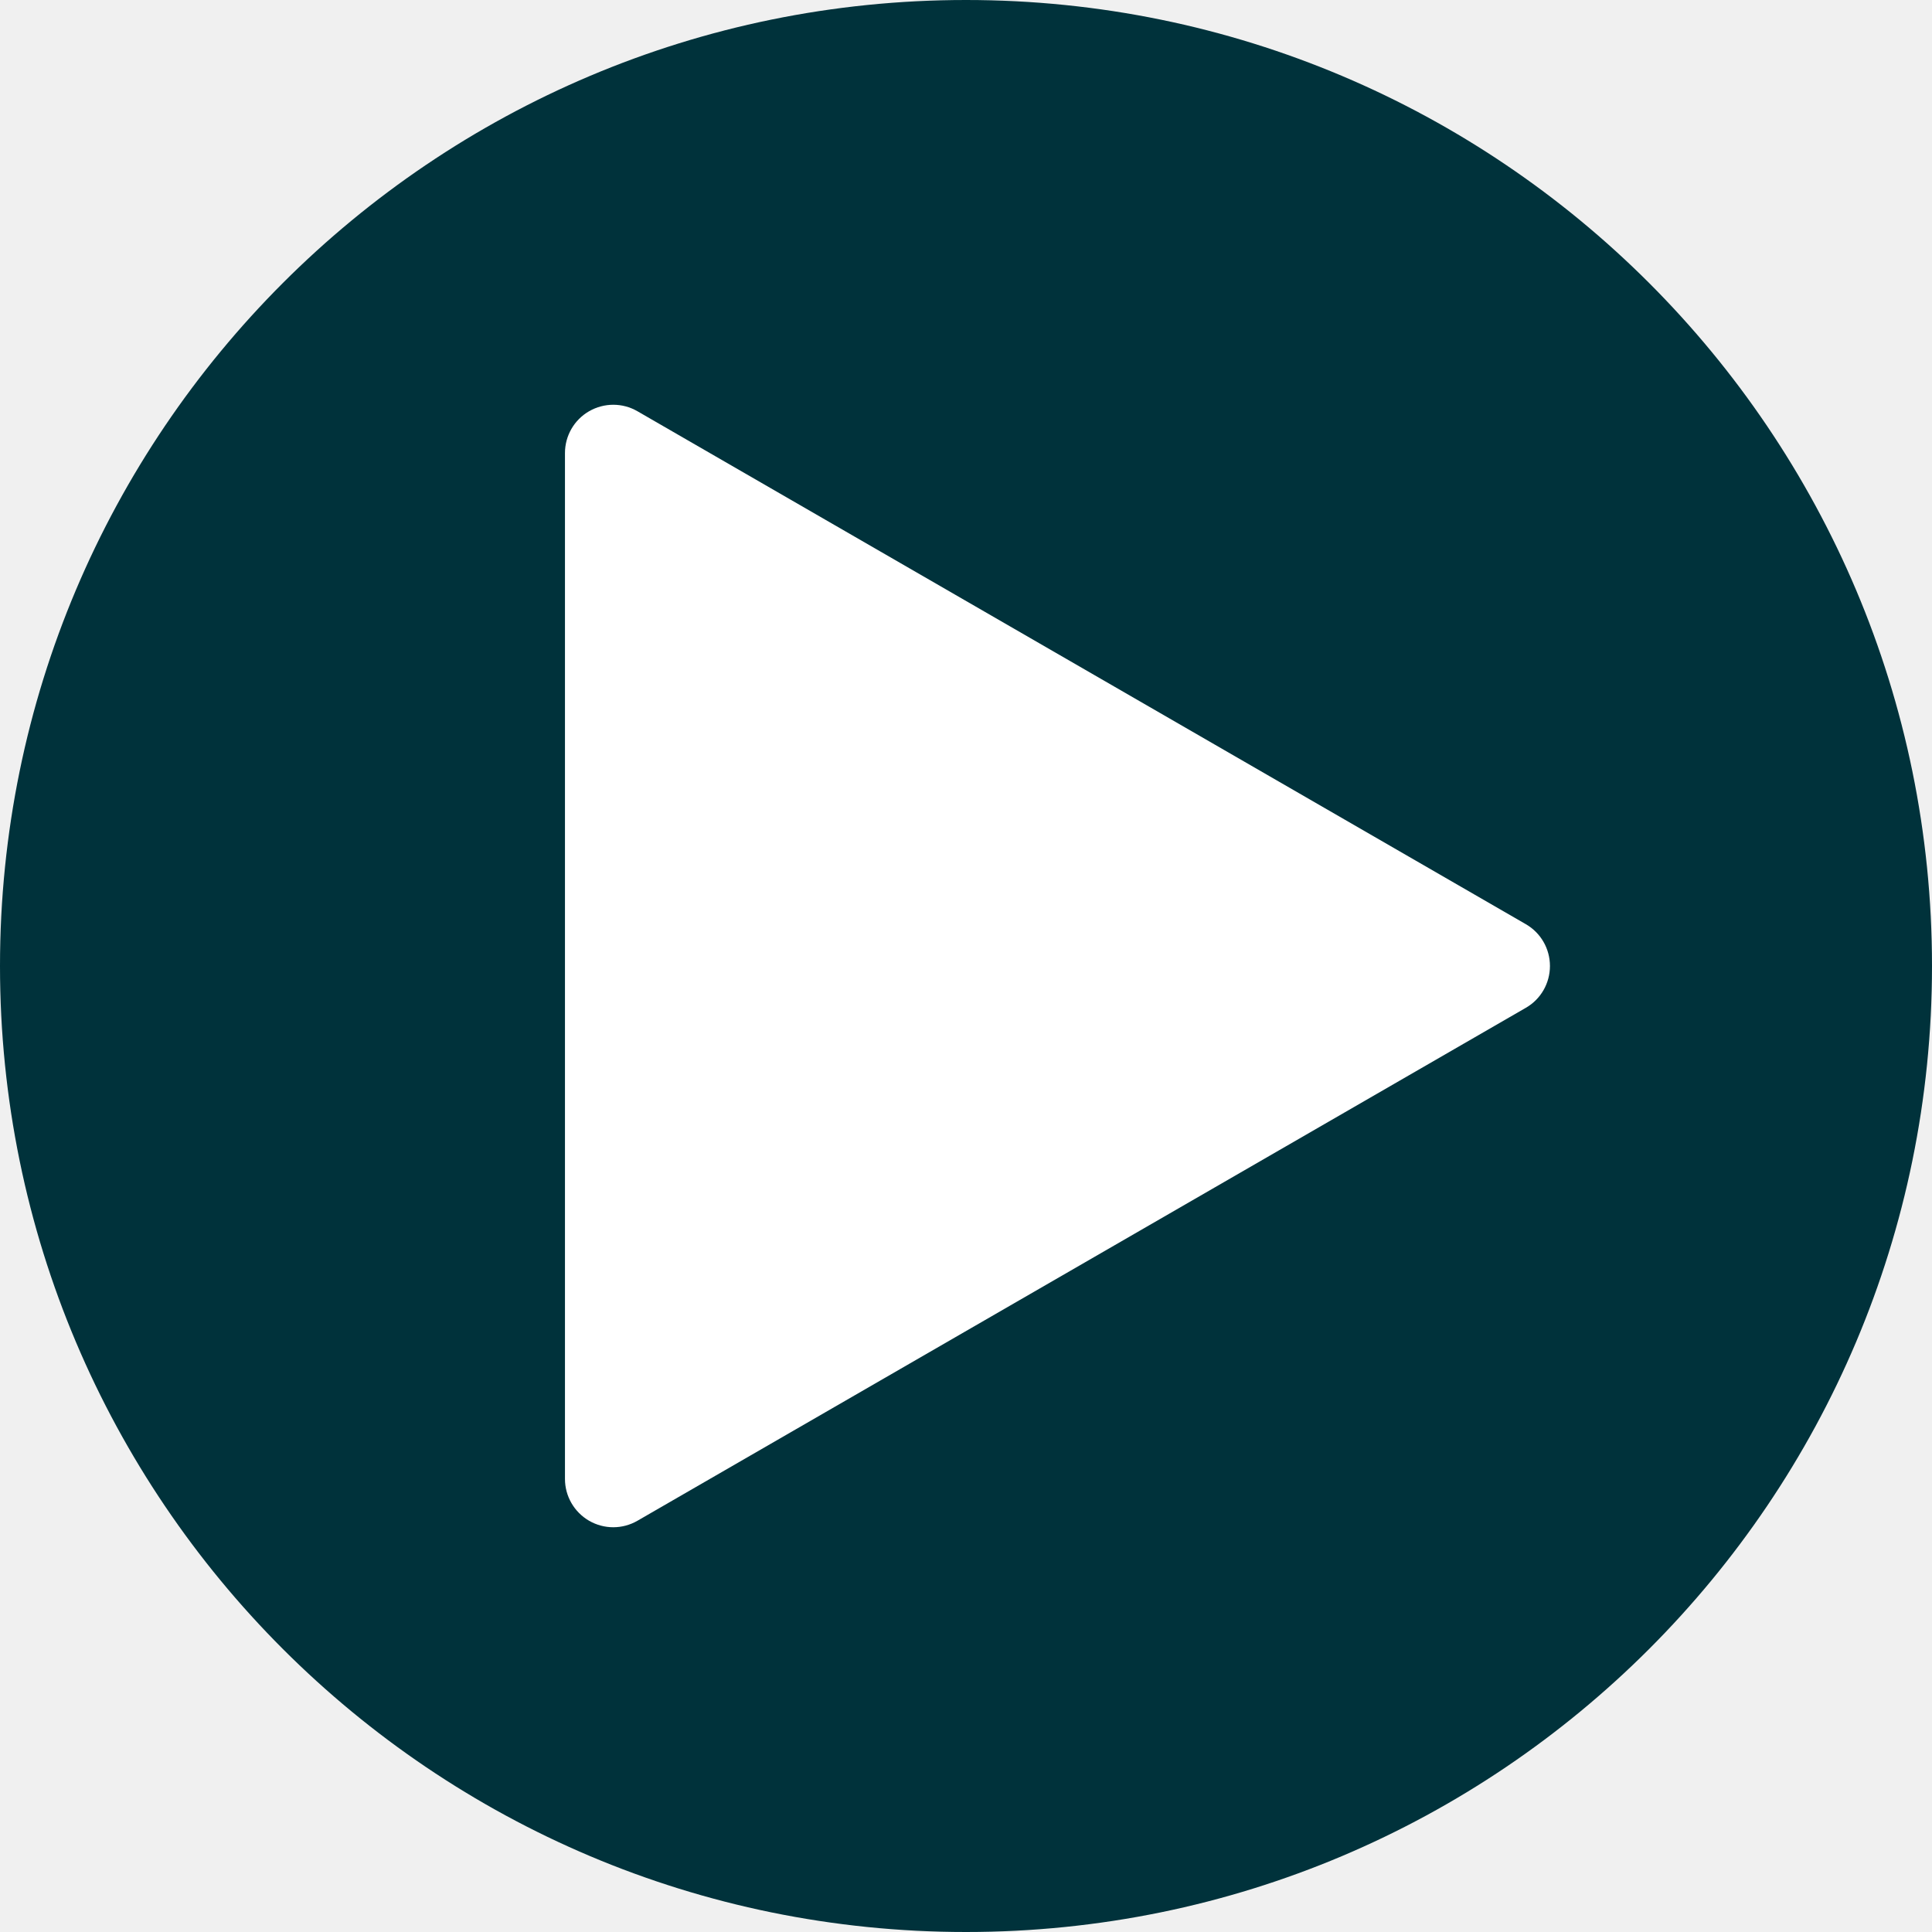
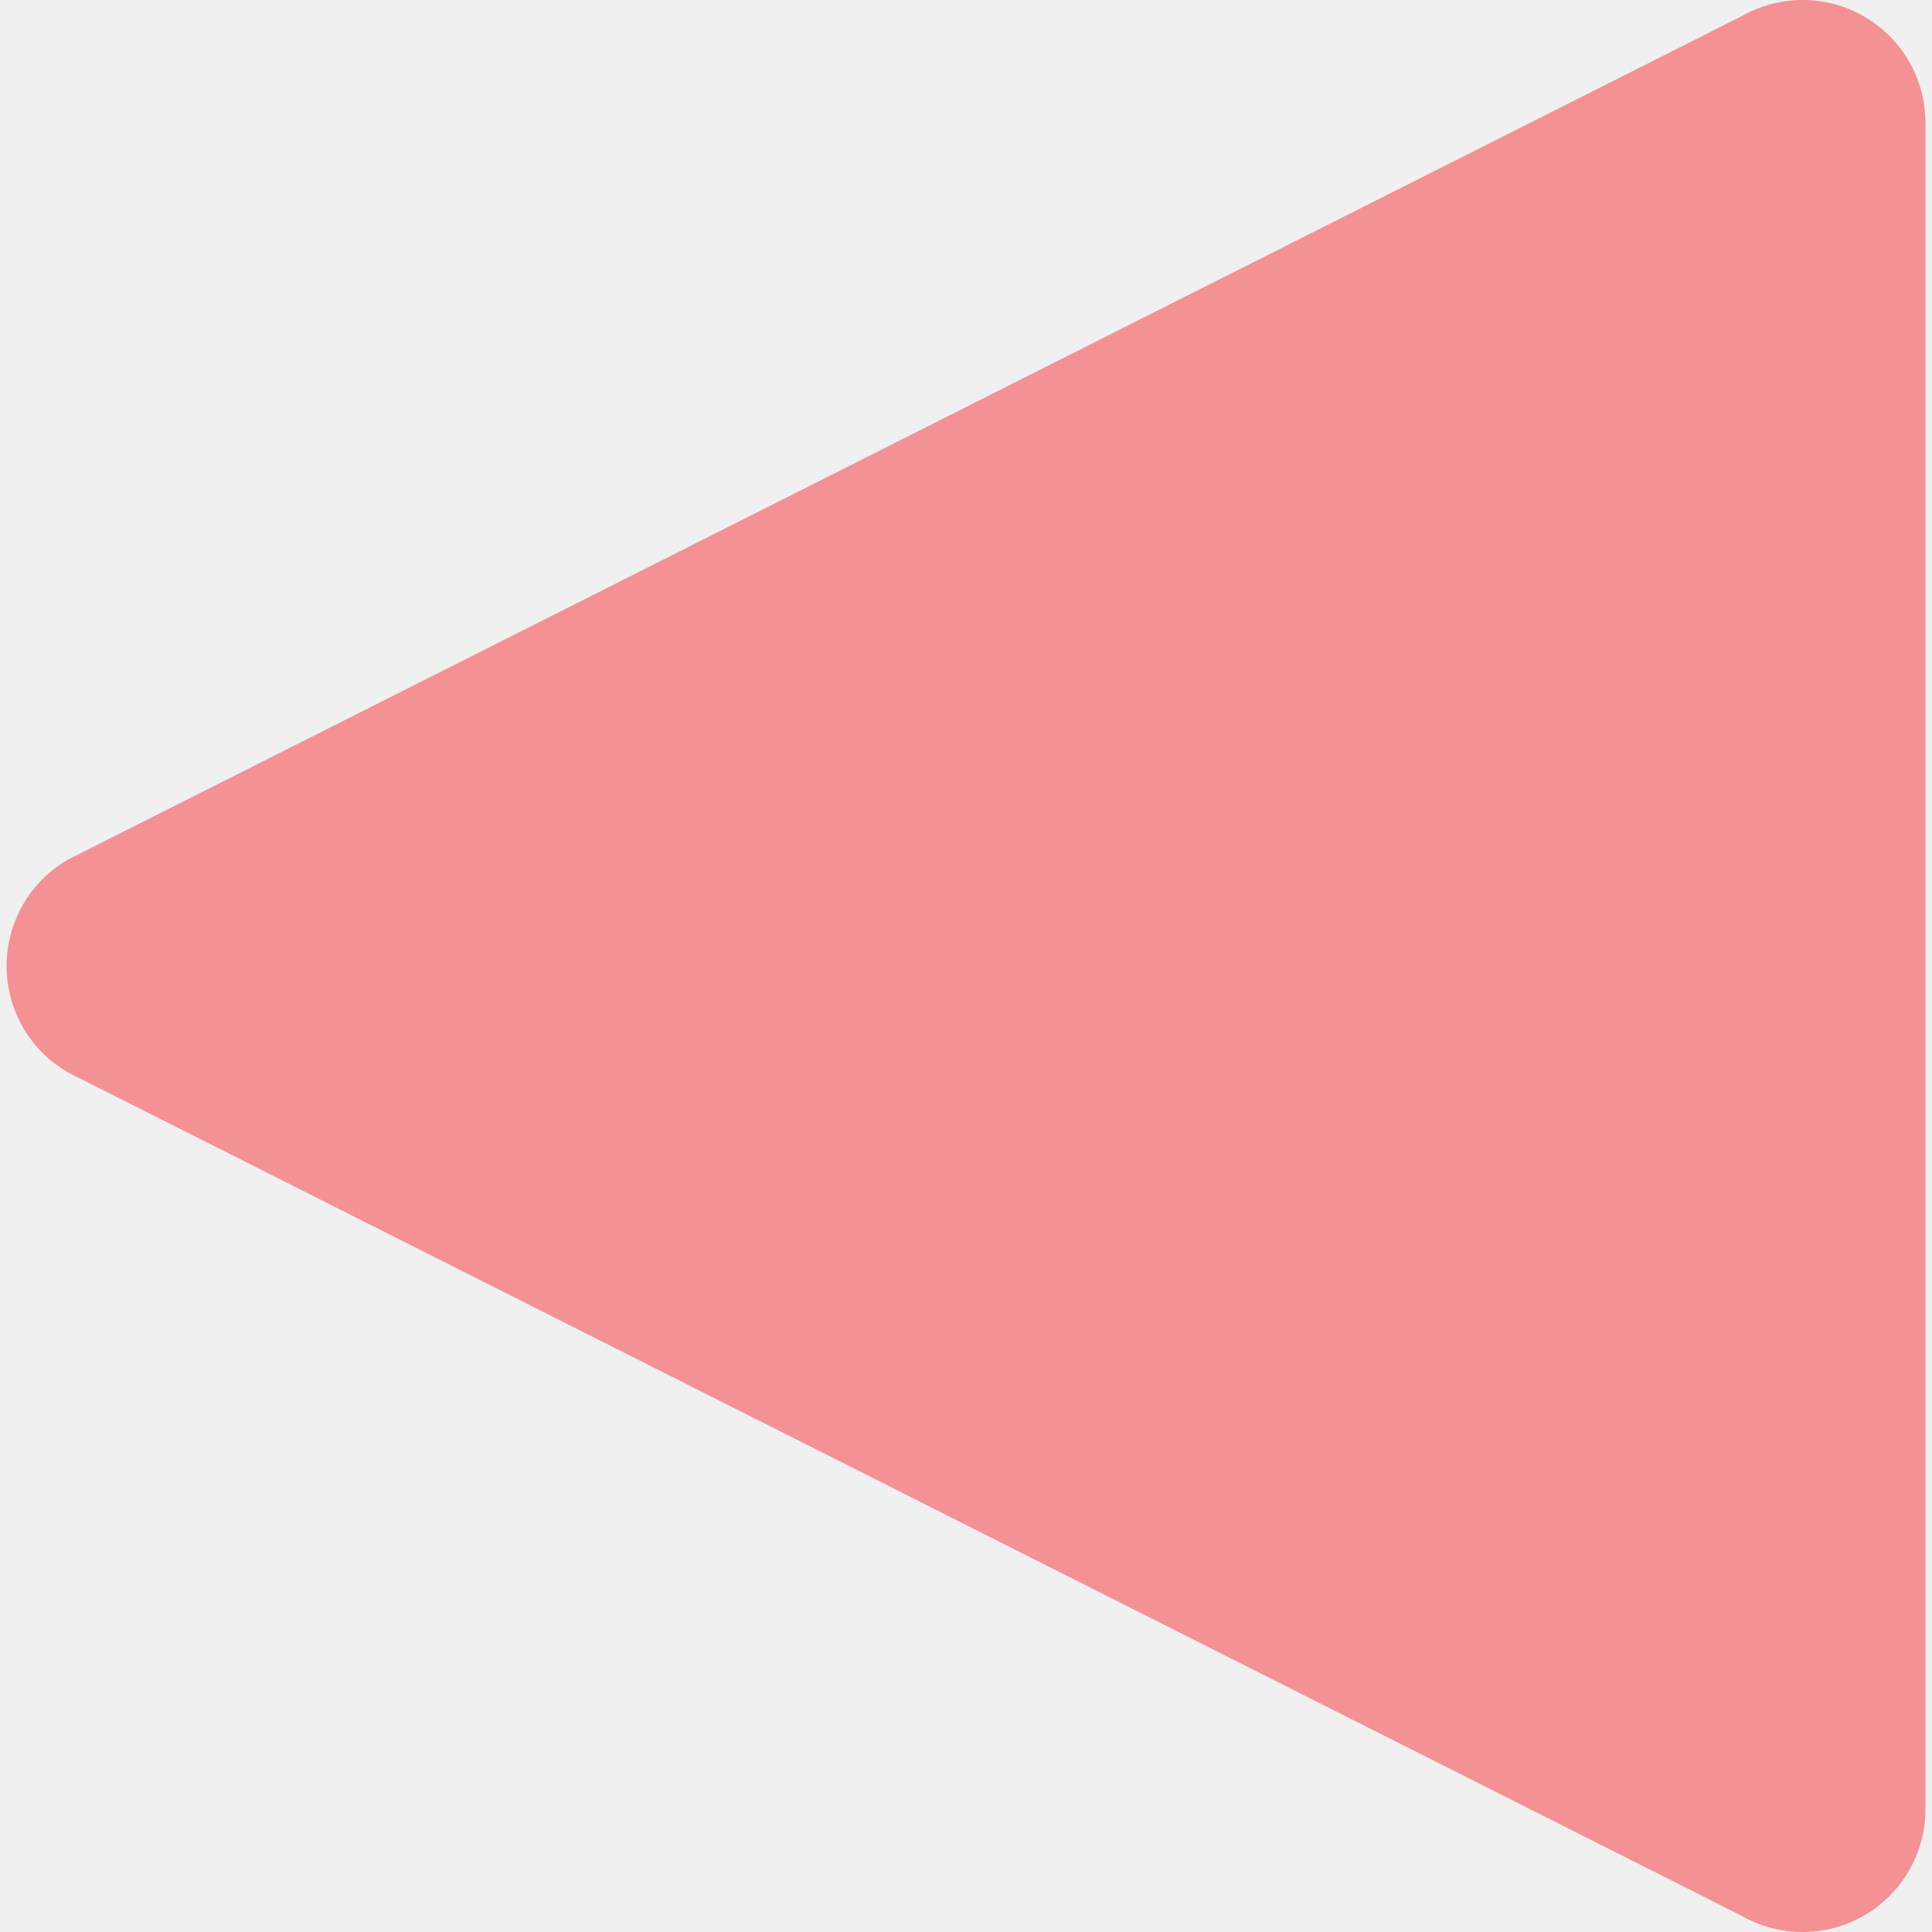
<svg xmlns="http://www.w3.org/2000/svg" version="1.1" id="Layer_1" x="0px" y="0px" width="40px" height="40px" viewBox="0 0 40 40" enable-background="new 0 0 40 40" xml:space="preserve">
  <g>
-     <circle fill="#00323B" cx="20" cy="20" r="20" />
-     <g>
-       <path fill="#FFFFFF" d="M12.697,31.62c-0.173,0-0.345-0.045-0.5-0.134c-0.31-0.18-0.5-0.51-0.5-0.866V9.38    c0-0.357,0.19-0.688,0.5-0.866c0.31-0.178,0.69-0.179,1,0l18.393,10.62c0.311,0.179,0.5,0.509,0.5,0.866s-0.189,0.688-0.5,0.866    l-18.393,10.62C13.042,31.575,12.87,31.62,12.697,31.62z" />
-     </g>
+     <path fill="#F49195" d="M0.136,20c0,0.909,0.484,1.749,1.271,2.203L36.05,39.66c0.787,0.454,1.756,0.454,2.543,0   s1.271-1.294,1.271-2.203V2.543c0-0.909-0.484-1.749-1.271-2.203s-1.756-0.454-2.543,0L1.407,17.797   C0.62,18.252,0.136,19.092,0.136,20L0.136,20z" />
  </g>
</svg>
